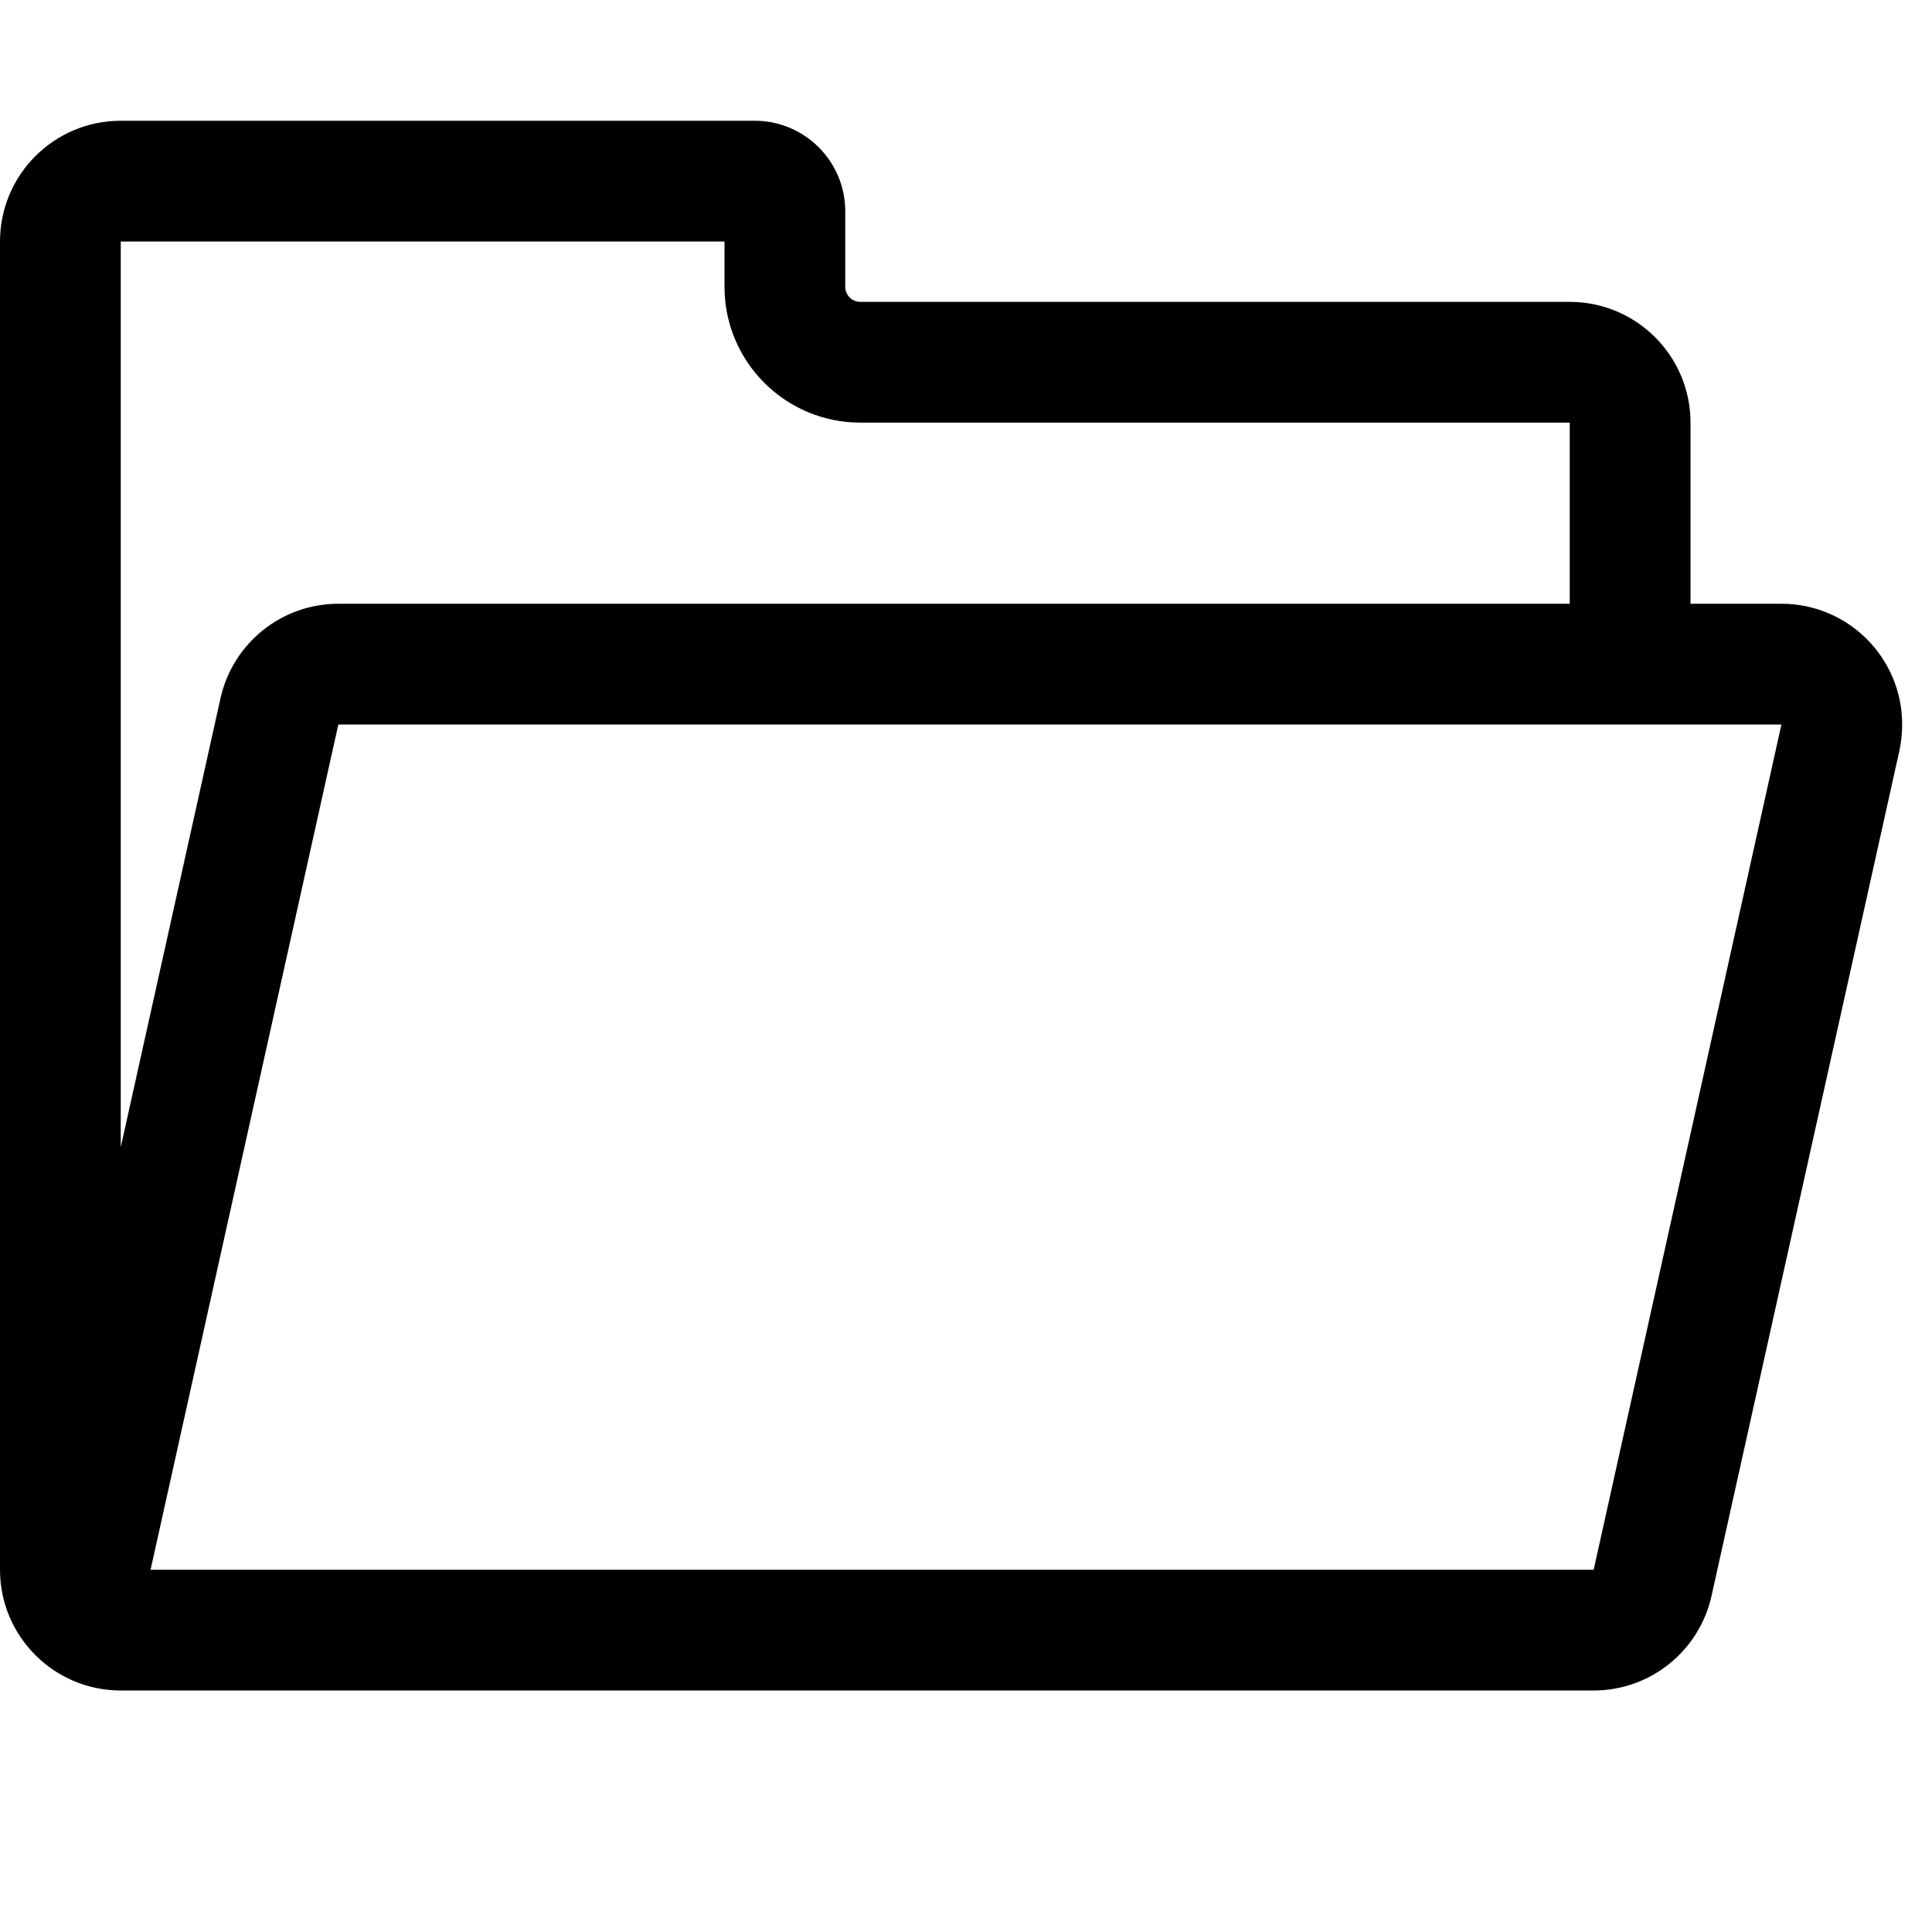
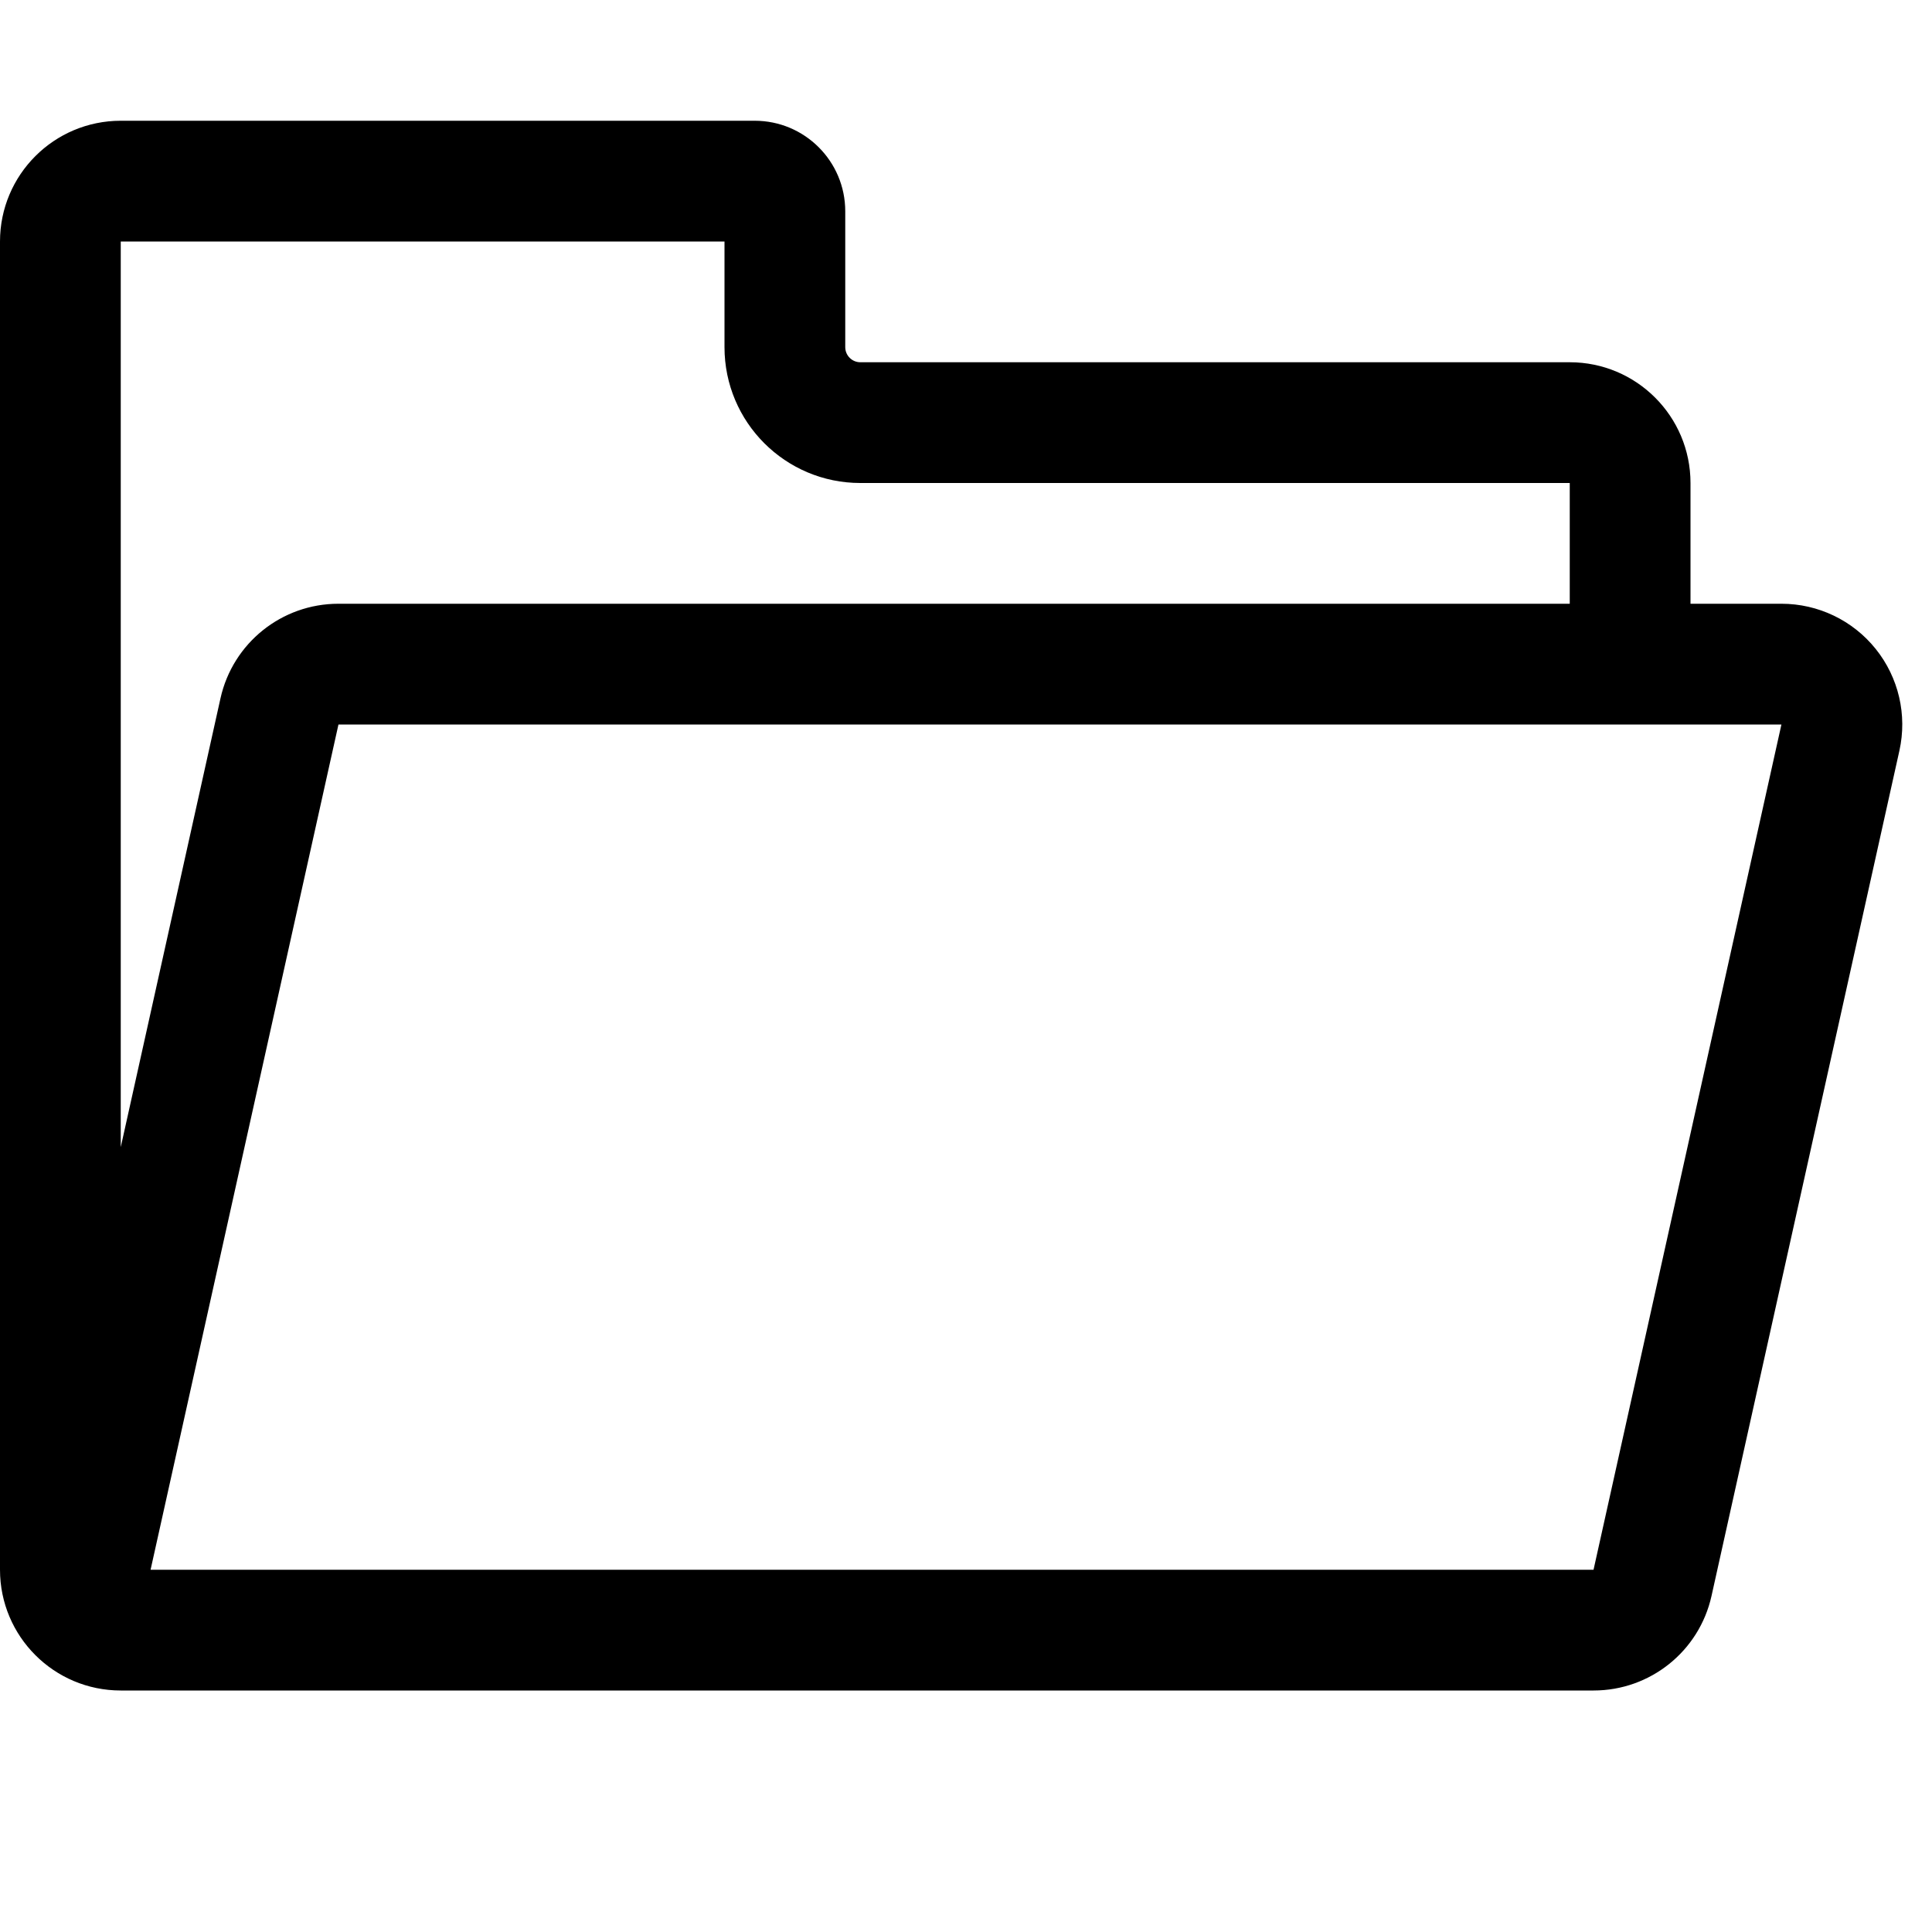
<svg xmlns="http://www.w3.org/2000/svg" width="16" height="16" viewBox="0 0 16 16">
-   <path d="M1,9.5 L1.826,5.783 C1.928,5.326 2.333,5 2.802,5 L13,5 L13,3.5 L7.125,3.5 C6.504,3.5 6,2.996 6,2.375 L6,2 L1,2 L1,9.5 Z M1.247,13 L13.198,13 L14.753,6 L2.802,6 L1.247,13 Z M13,14 L1,14 C0.448,14 -2.11739163e-14,13.552 -2.32036612e-14,13 L-2.7533531e-14,2 C-2.76011664e-14,1.448 0.448,1 1,1 L6.25,1 C6.664,1 7,1.336 7,1.75 L7,2.375 C7,2.444 7.056,2.5 7.125,2.5 L13,2.5 C13.552,2.5 14,2.948 14,3.5 L14,5 L14.753,5 C15.306,5 15.753,5.448 15.753,6 C15.753,6.073 15.745,6.146 15.73,6.217 L14.174,13.217 C14.072,13.674 13.667,14 13.198,14 L13,14 Z" />
+   <path d="M1 9.5l.826-3.717A1 1 0 012.802 5H13V4H7.125A1.125 1.125 0 016 2.875V2H1v7.5zm.247 3.5h11.95l1.556-7H2.803l-1.556 7zM13 14H1a1 1 0 01-1-1V2a1 1 0 011-1h5.25a.75.75 0 01.75.75v1.125c0 .069.056.125.125.125H13a1 1 0 011 1v1h.753a1 1 0 01.977 1.217l-1.556 7a1 1 0 01-.976.783H13z" />
</svg>
